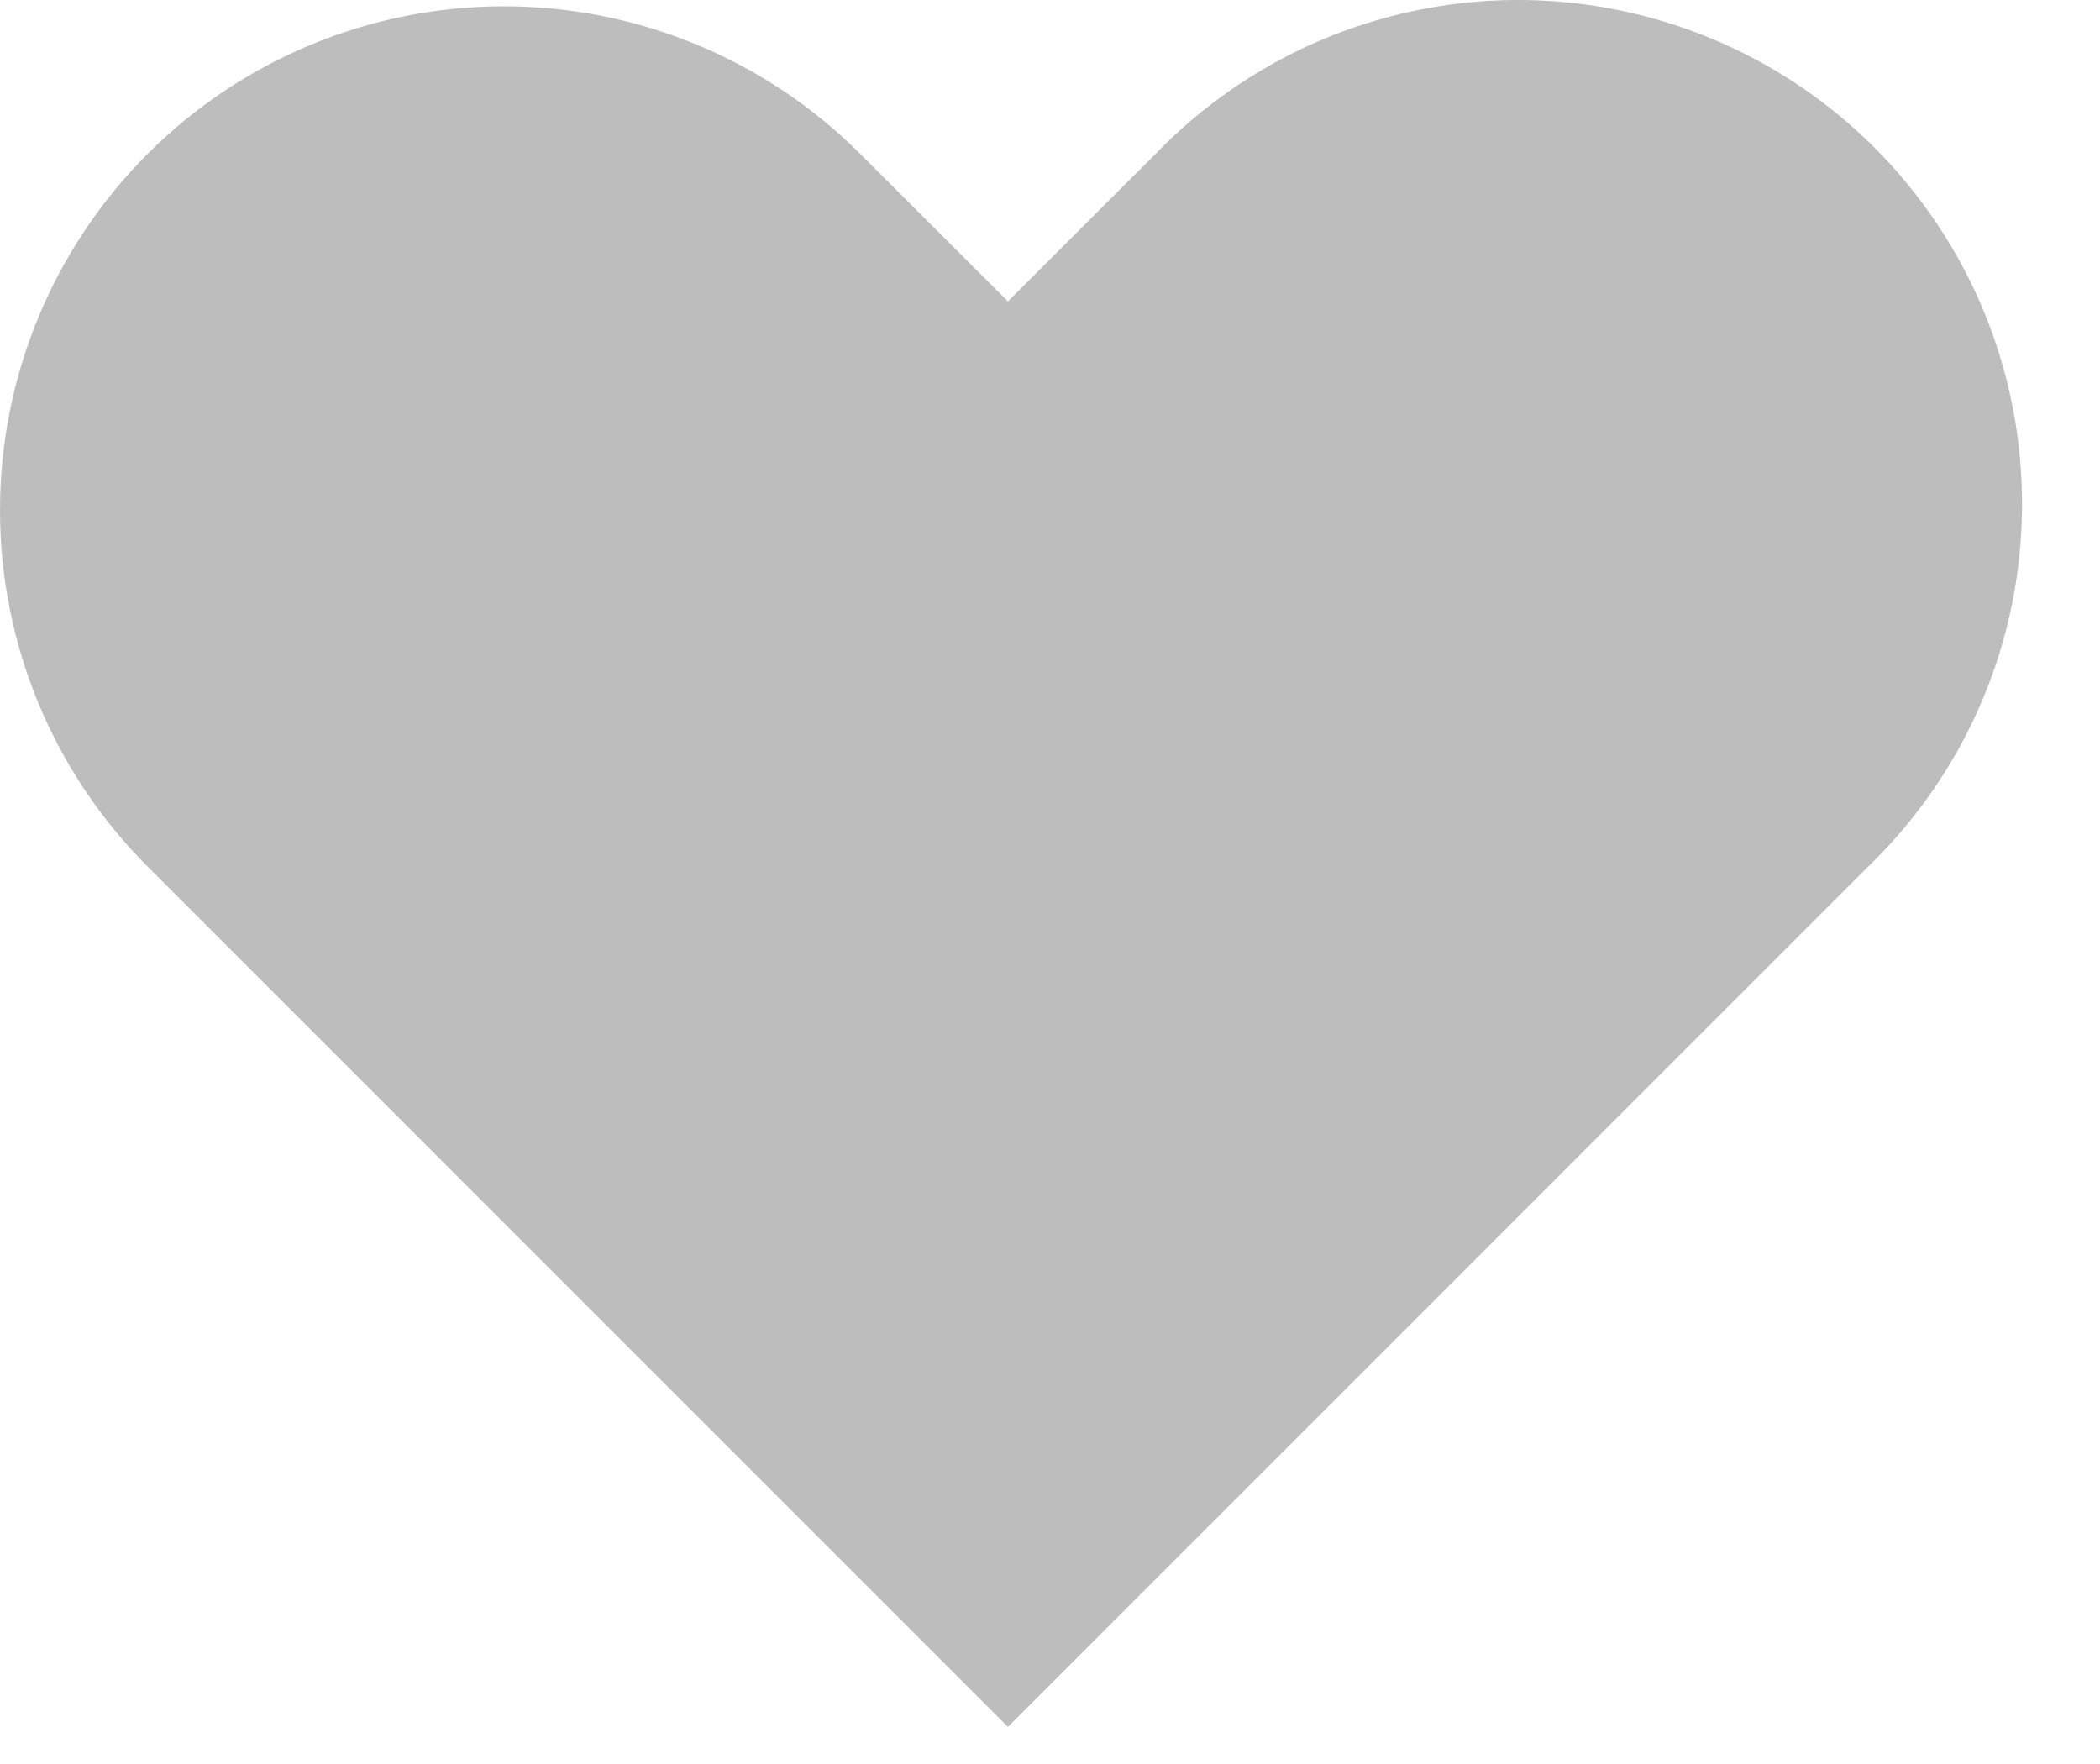
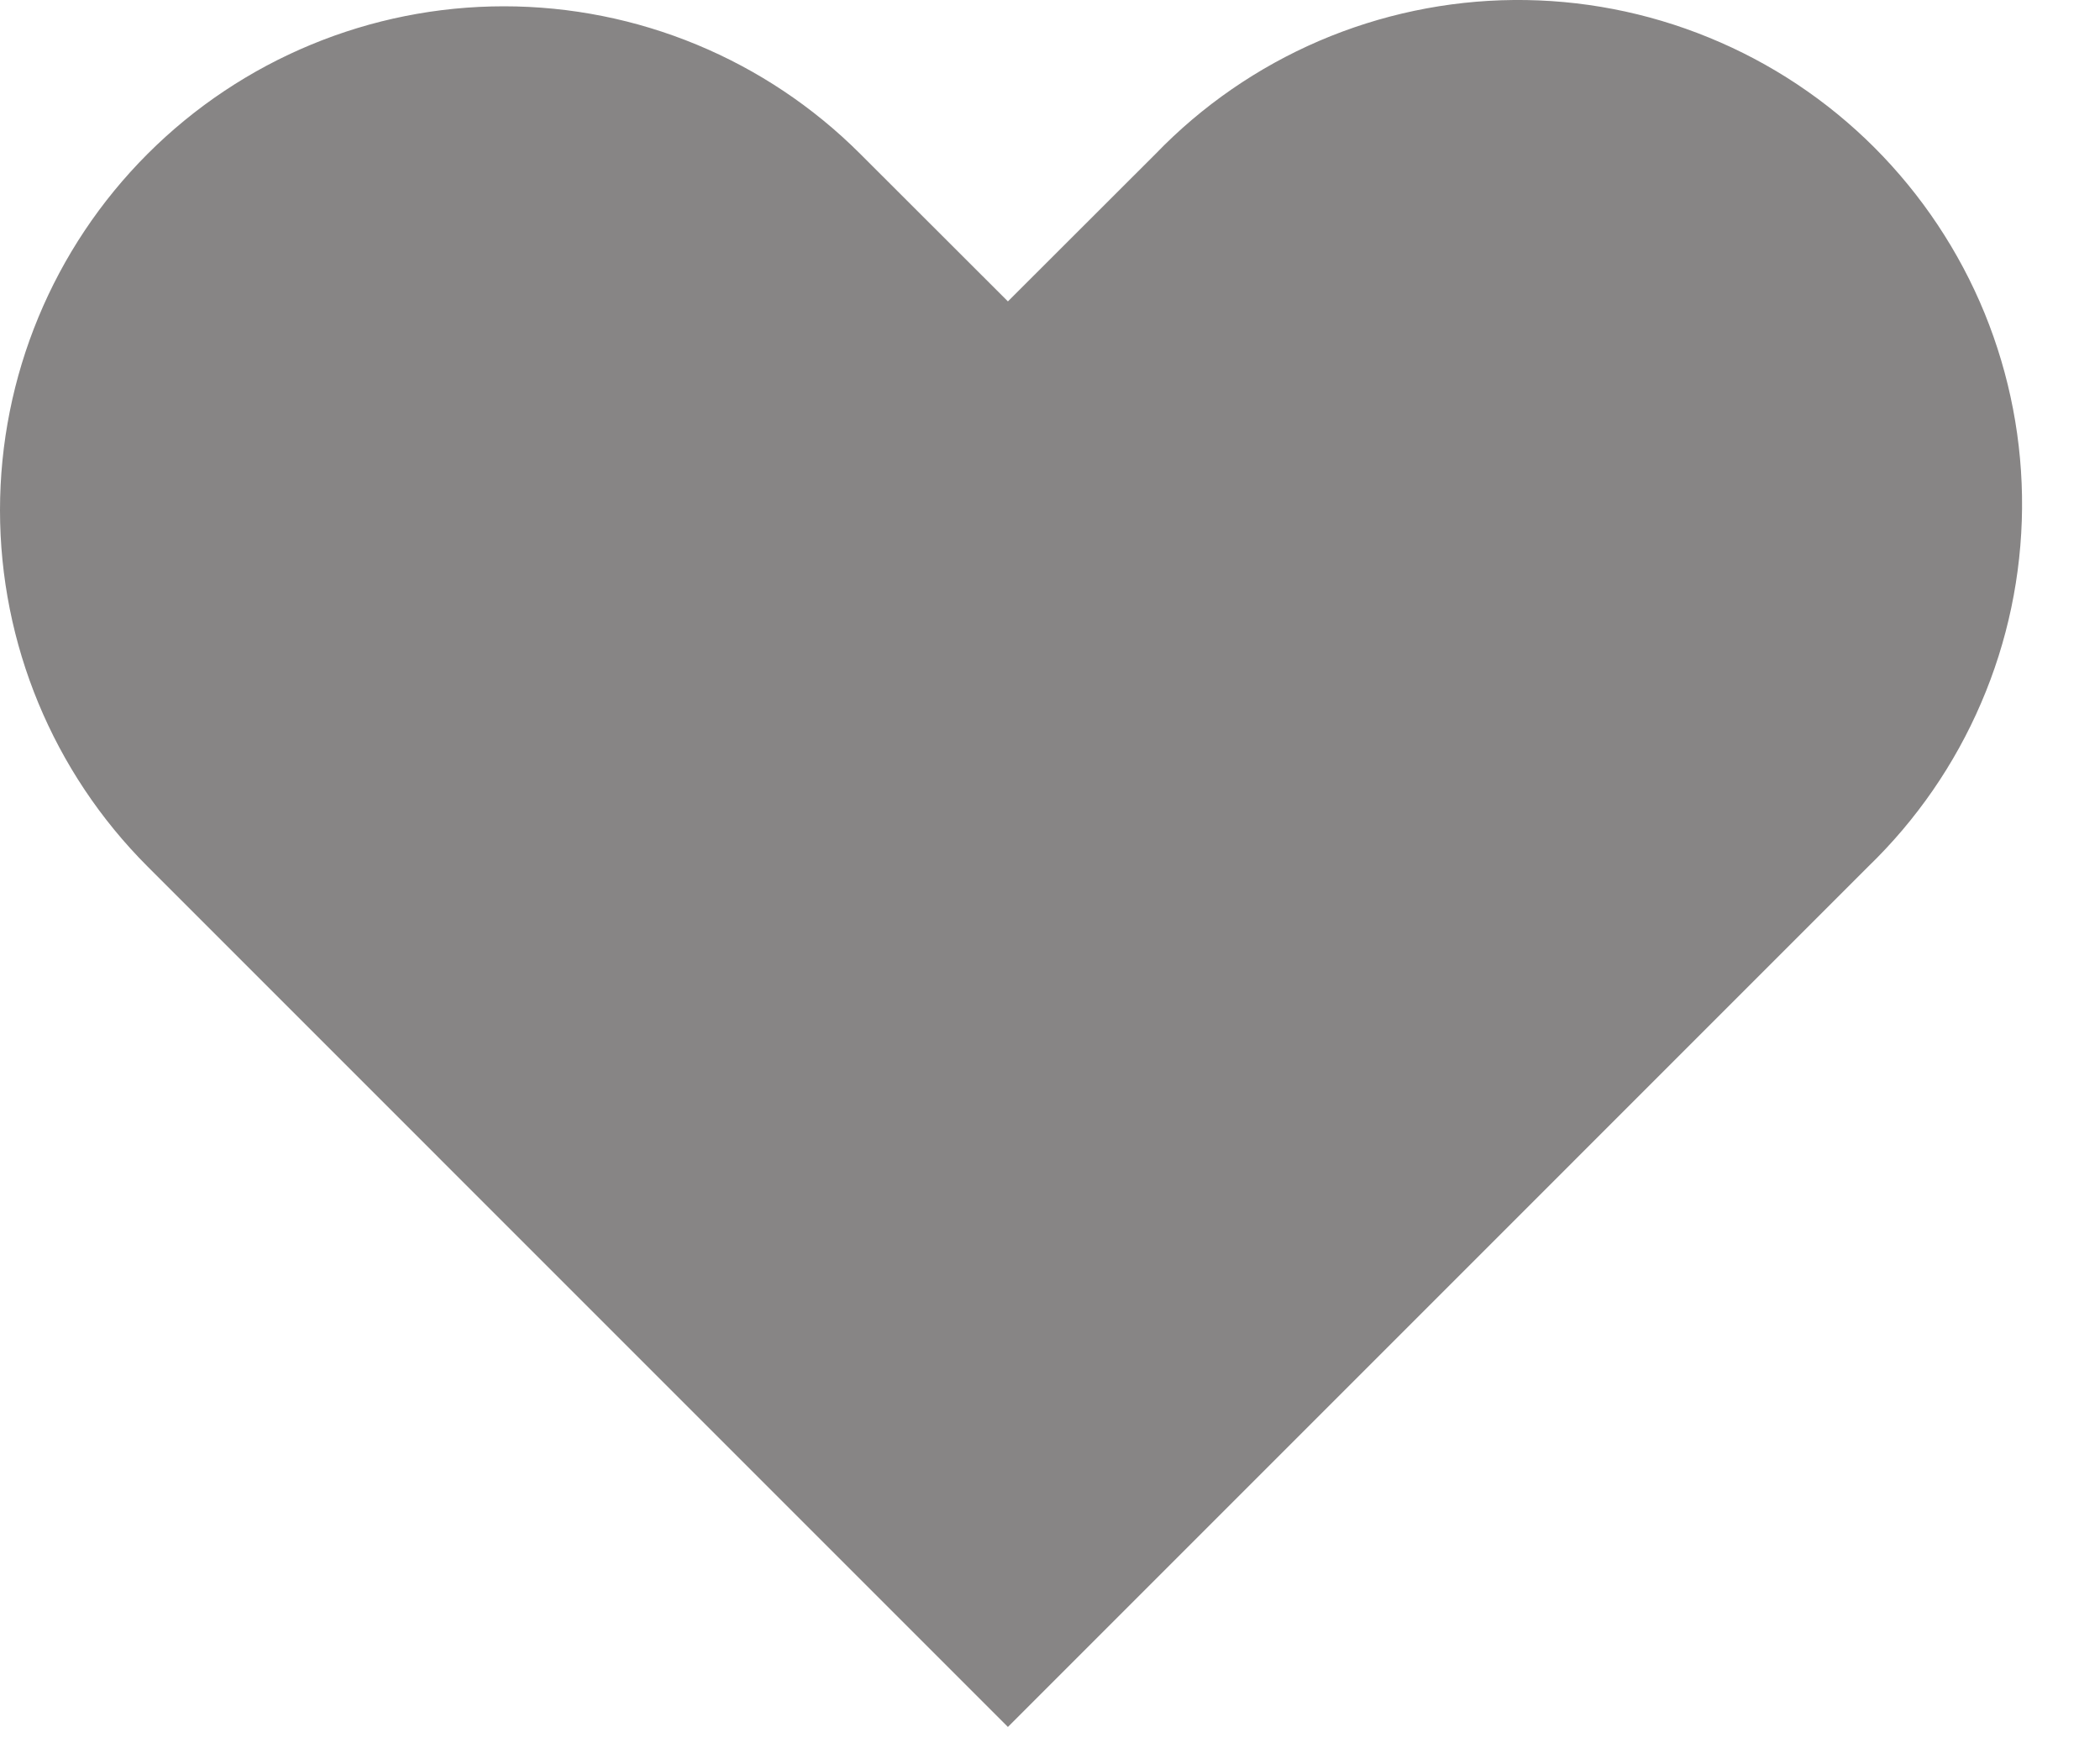
<svg xmlns="http://www.w3.org/2000/svg" width="25" height="21" viewBox="0 0 25 21" fill="none">
-   <path fill-rule="evenodd" clip-rule="evenodd" d="M1.757 1.832C2.882 0.707 4.408 0.075 5.999 0.075C7.59 0.075 9.116 0.707 10.241 1.832L11.999 3.588L13.757 1.832C14.31 1.259 14.972 0.802 15.704 0.487C16.436 0.173 17.224 0.007 18.02 0C18.817 -0.007 19.607 0.145 20.344 0.447C21.082 0.748 21.752 1.194 22.315 1.757C22.878 2.321 23.324 2.991 23.626 3.728C23.927 4.465 24.079 5.255 24.072 6.052C24.065 6.849 23.9 7.636 23.585 8.368C23.271 9.1 22.814 9.762 22.241 10.316L11.999 20.559L1.757 10.316C0.632 9.191 0 7.665 0 6.074C0 4.483 0.632 2.957 1.757 1.832Z" fill="#272323" fill-opacity="0.3" />
+   <path d="M1.757 1.832C2.882 0.707 4.408 0.075 5.999 0.075C7.59 0.075 9.116 0.707 10.241 1.832L11.999 3.588L13.757 1.832C14.31 1.259 14.972 0.802 15.704 0.487C16.436 0.173 17.224 0.007 18.02 0C18.817 -0.007 19.607 0.145 20.344 0.447C21.082 0.748 21.752 1.194 22.315 1.757C22.878 2.321 23.324 2.991 23.626 3.728C23.927 4.465 24.079 5.255 24.072 6.052C24.065 6.849 23.9 7.636 23.585 8.368C23.271 9.1 22.814 9.762 22.241 10.316L11.999 20.559L1.757 10.316C0.632 9.191 0 7.665 0 6.074C0 4.483 0.632 2.957 1.757 1.832Z" fill="#878585" />
</svg>
